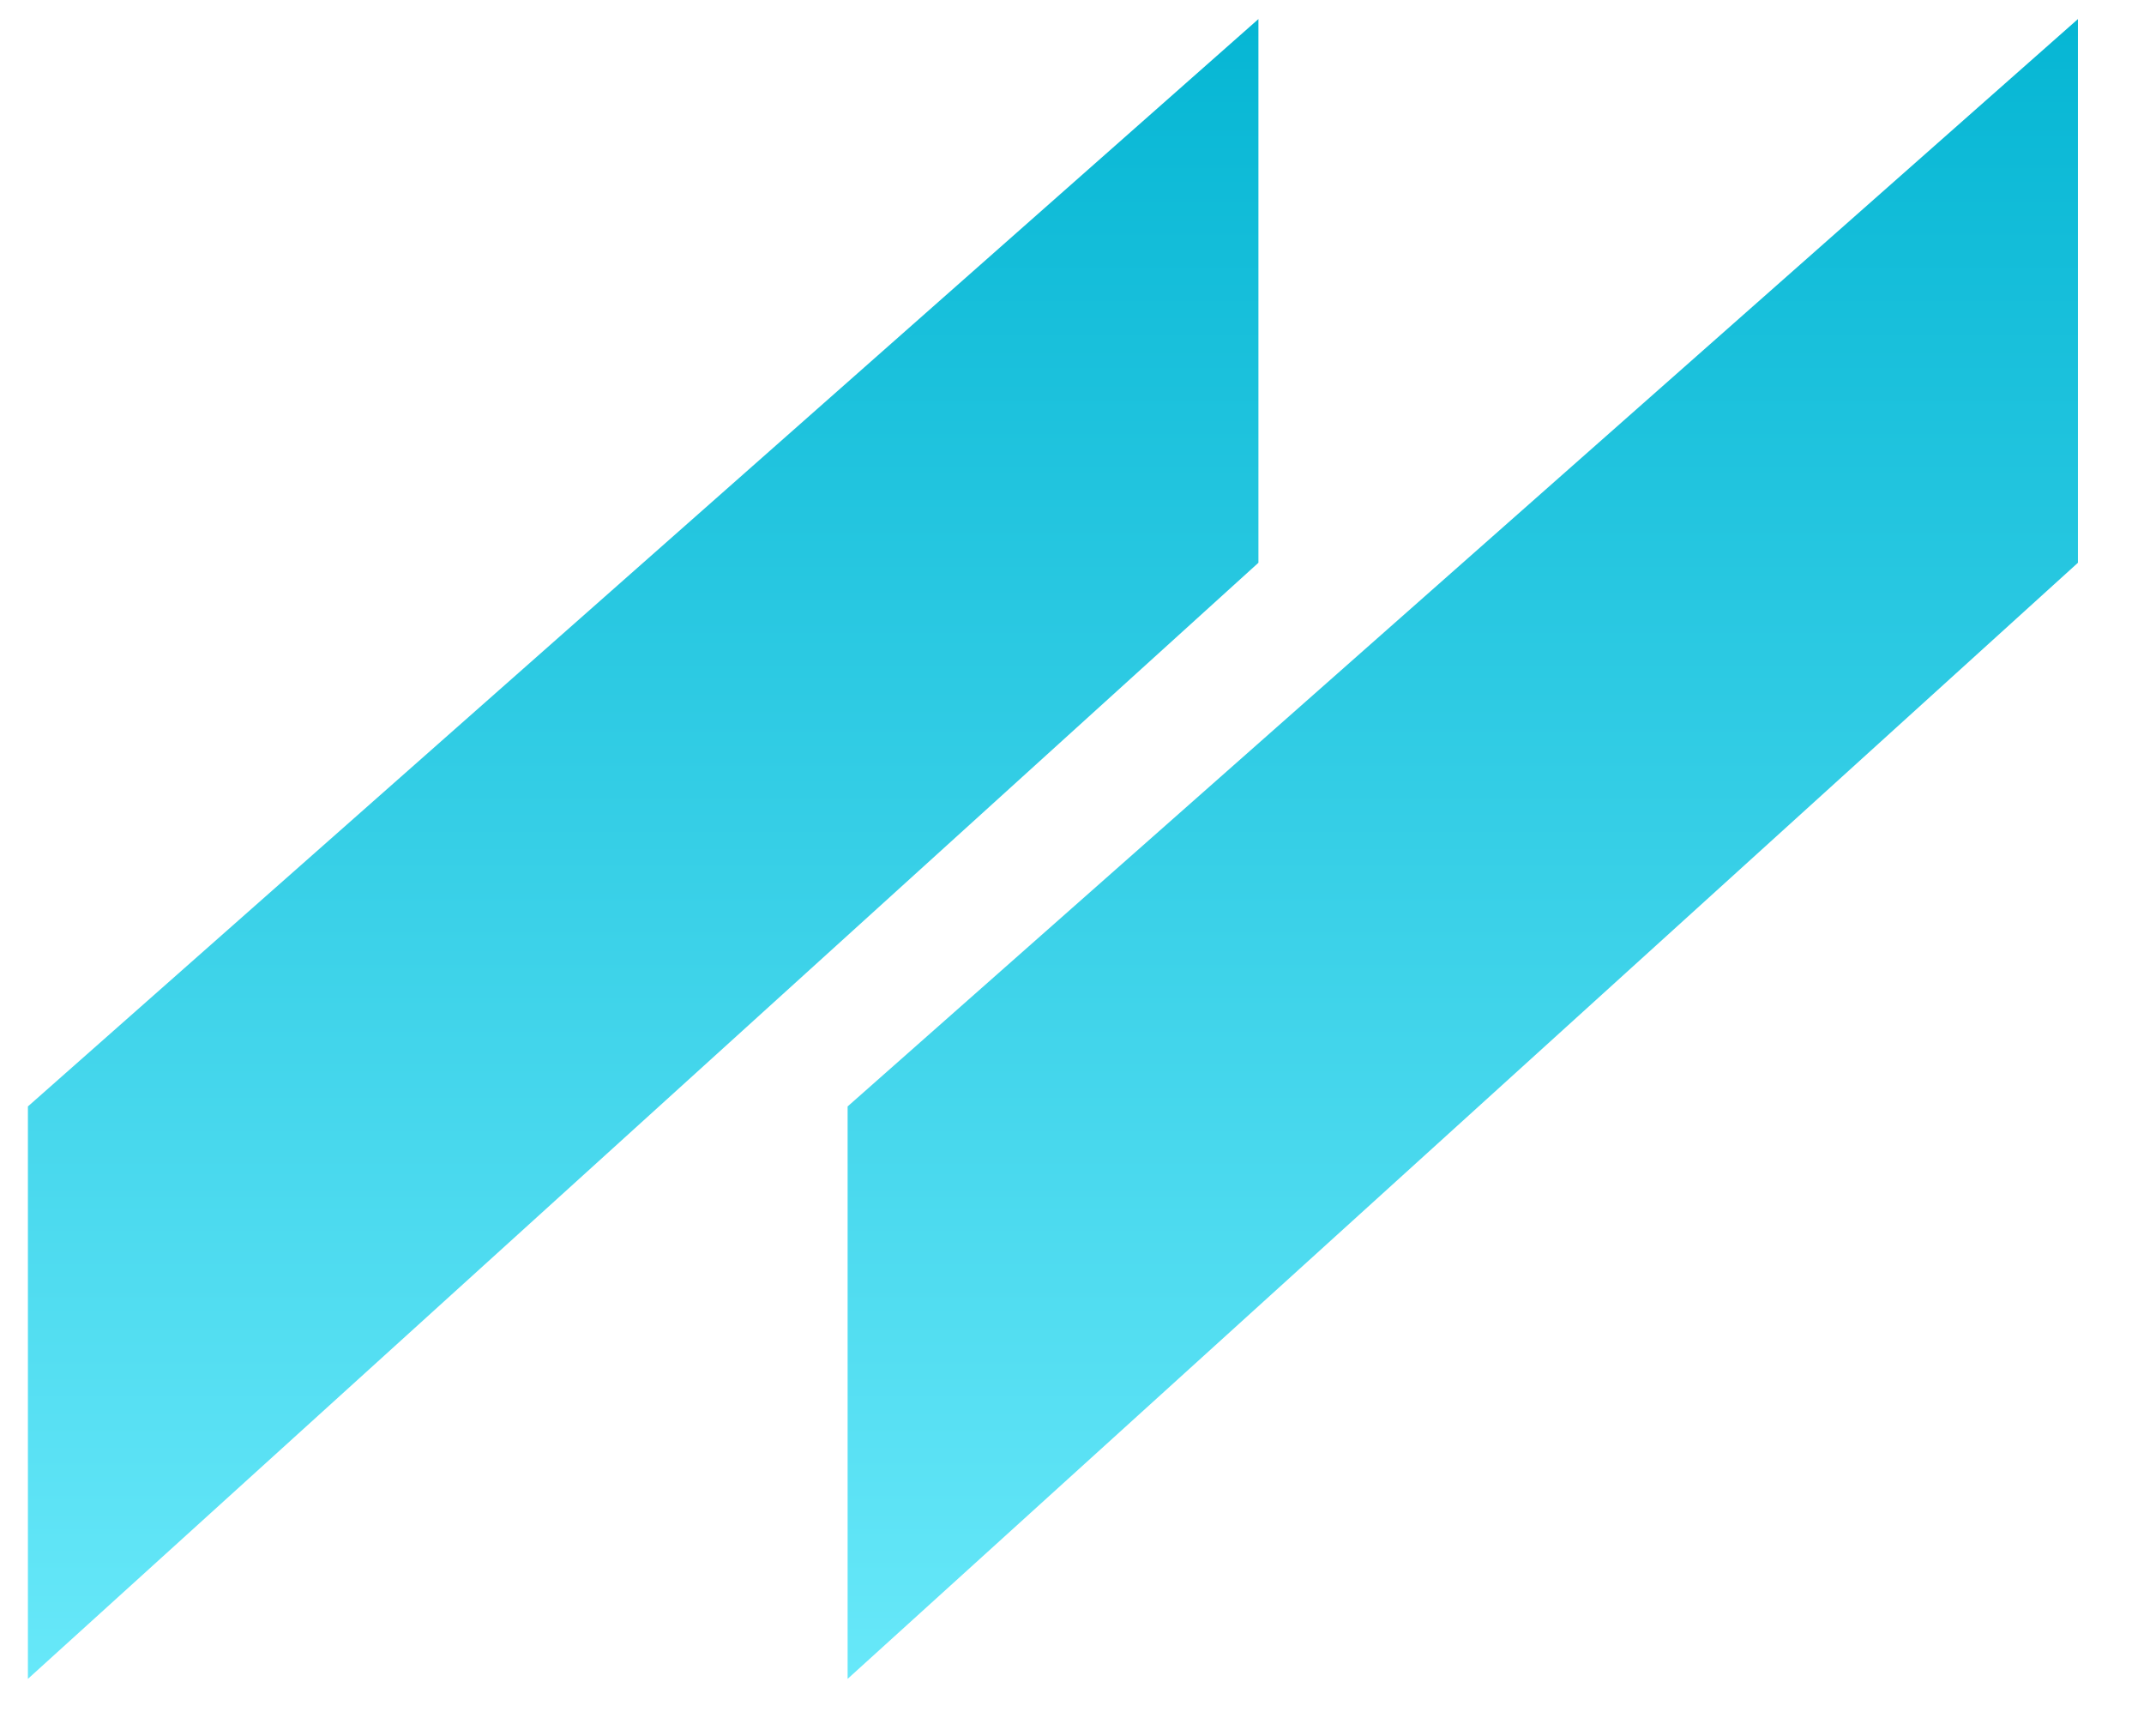
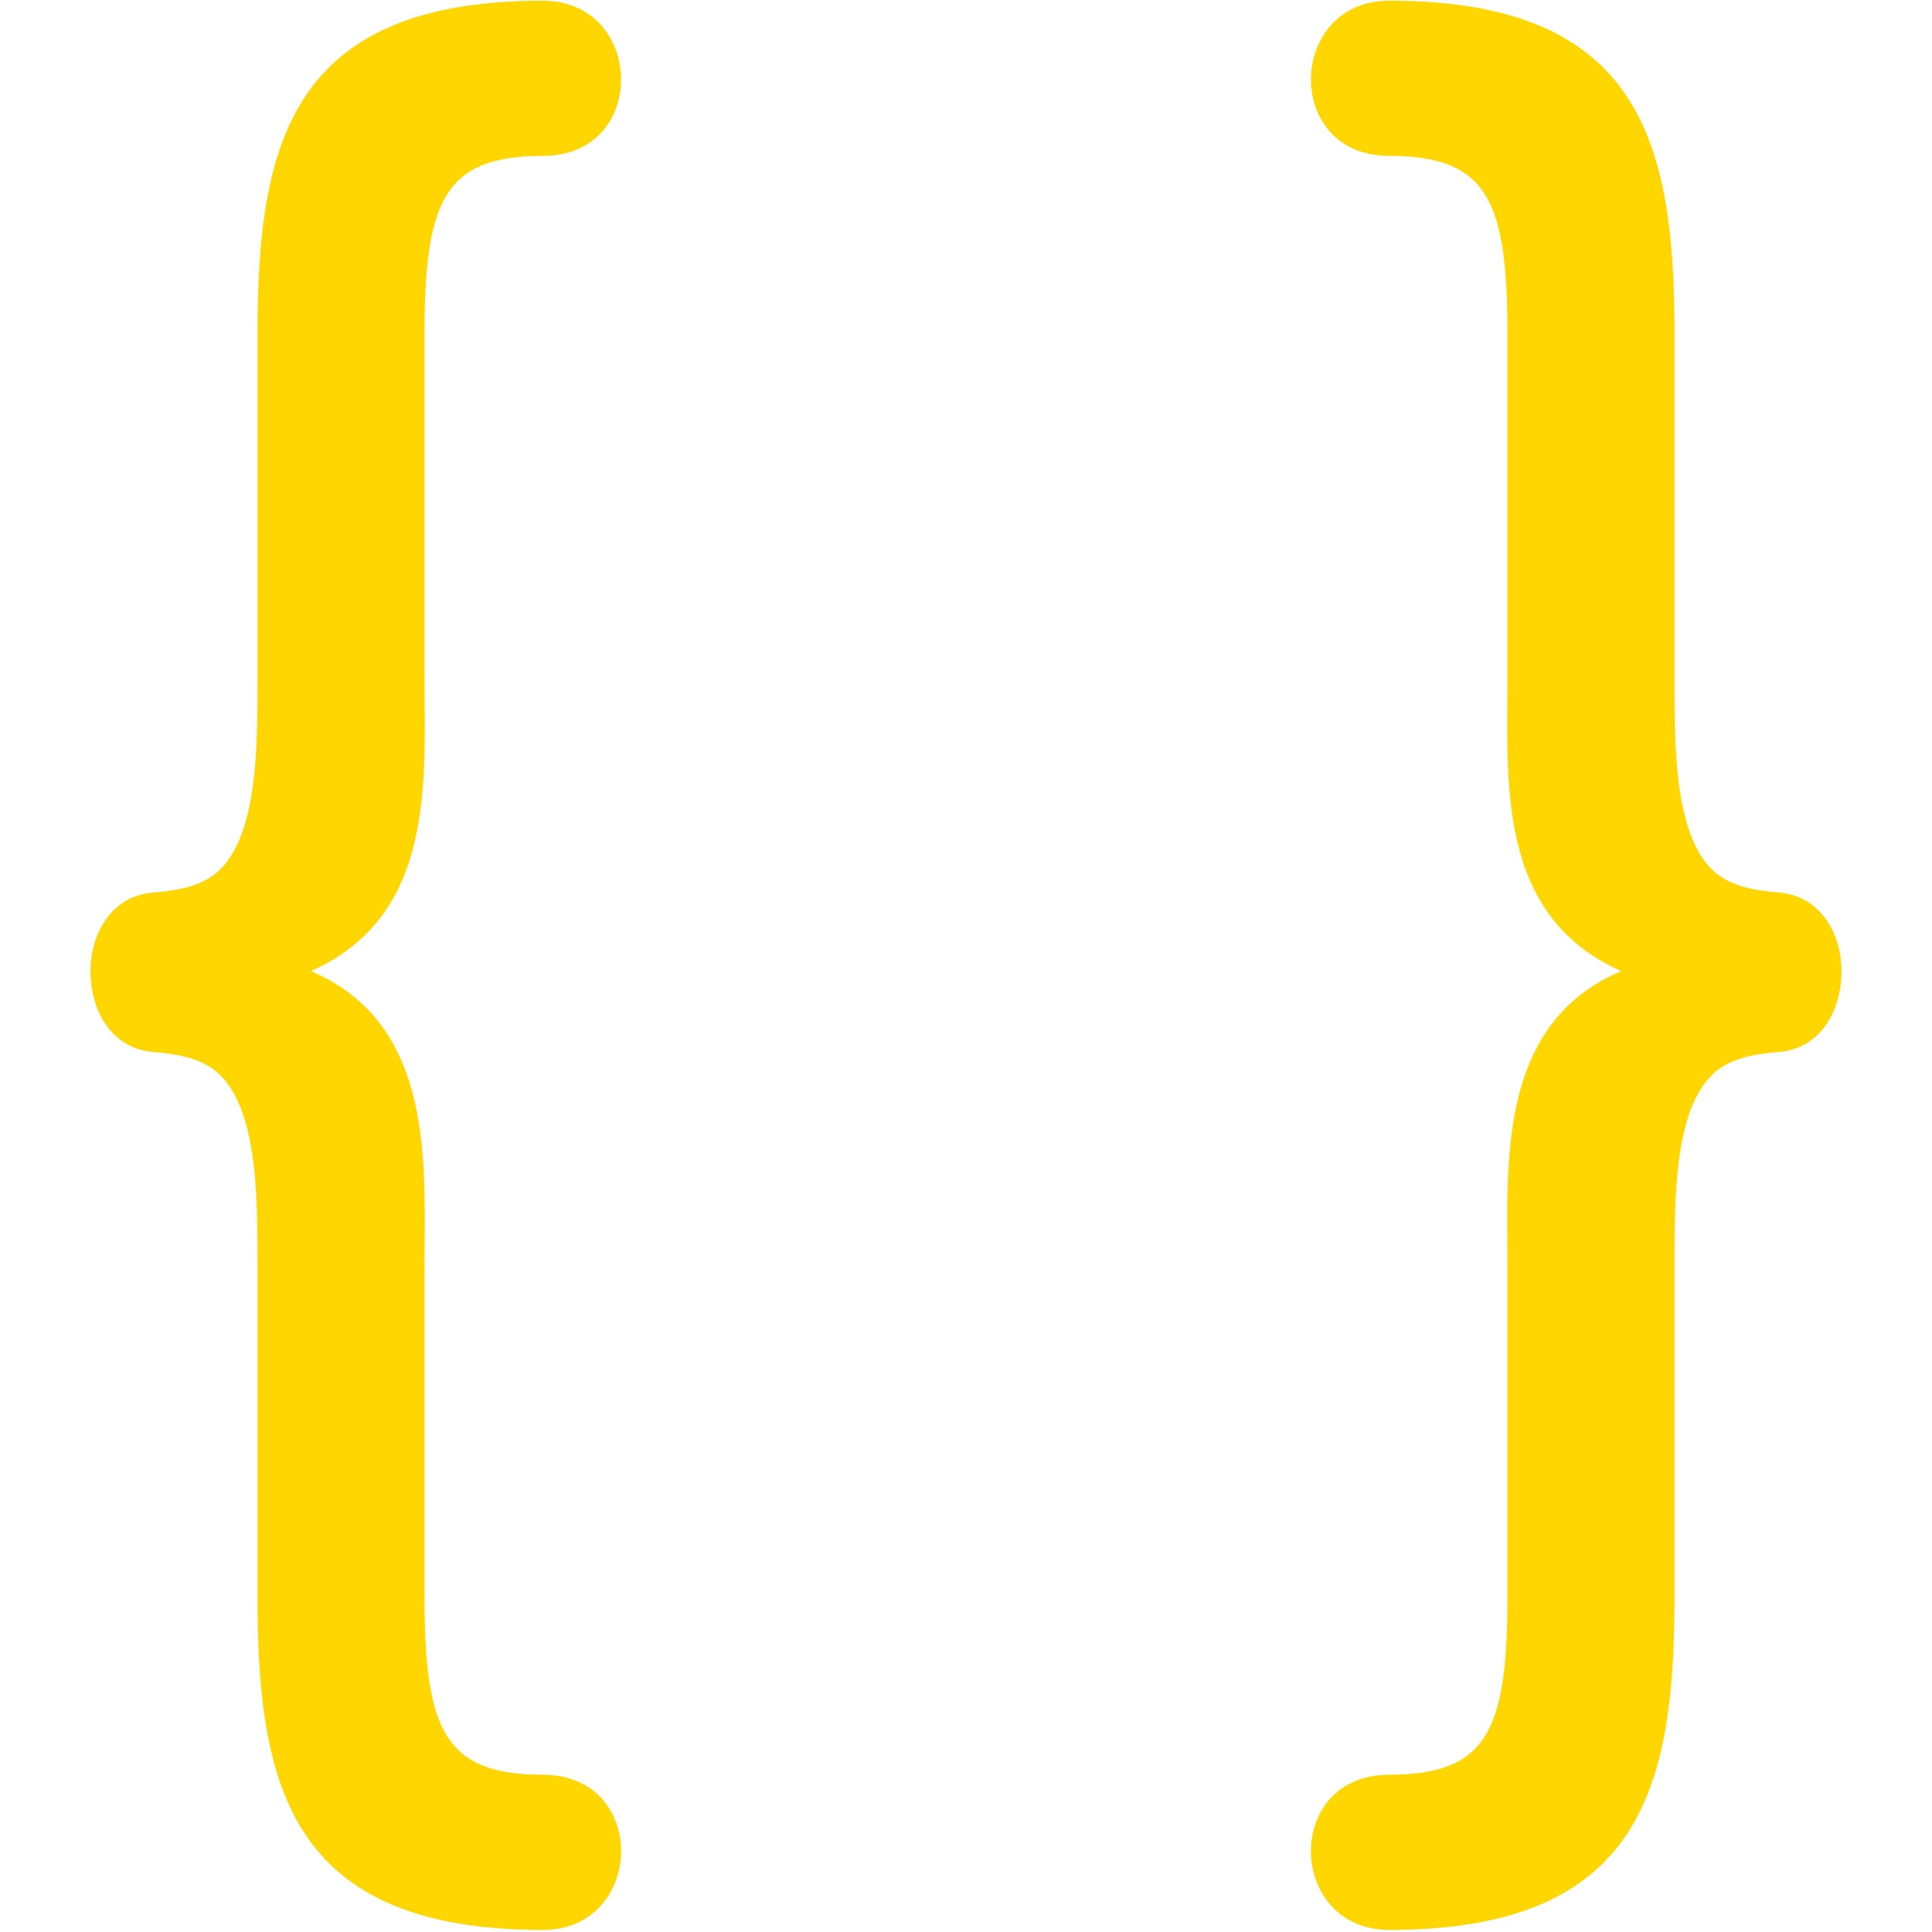
- <svg xmlns="http://www.w3.org/2000/svg" xmlns:xlink="http://www.w3.org/1999/xlink" version="1.1" preserveAspectRatio="xMidYMid meet" viewBox="344.564 330.278 111.737 91.218" width="53.87" height="43.61">
-   <defs>
-     <path d="M453.3 331.28L453.3 359.85L388.64 418.5L388.64 388.42L453.3 331.28Z" id="aFZf6T5ED" />
-     <linearGradient id="gradientb2ThqnP5Op" gradientUnits="userSpaceOnUse" x1="420.97" y1="331.28" x2="420.97" y2="418.5">
-       <stop style="stop-color: #06b6d4;stop-opacity: 1" offset="0%" />
-       <stop style="stop-color: #67e8f9;stop-opacity: 1" offset="100%" />
-     </linearGradient>
-     <path d="M410.23 331.28L410.23 359.85L345.56 418.5L345.56 388.42L410.23 331.28Z" id="a9fehgwfM" />
-     <linearGradient id="gradientk1wNV9Ostb" gradientUnits="userSpaceOnUse" x1="377.89" y1="331.28" x2="377.89" y2="418.5">
-       <stop style="stop-color: #06b6d4;stop-opacity: 1" offset="0%" />
-       <stop style="stop-color: #67e8f9;stop-opacity: 1" offset="100%" />
-     </linearGradient>
-   </defs>
-   <g>
-     <g>
-       <use xlink:href="#aFZf6T5ED" opacity="1" fill="url(#gradientb2ThqnP5Op)" />
-     </g>
-     <g>
-       <use xlink:href="#a9fehgwfM" opacity="1" fill="url(#gradientk1wNV9Ostb)" />
-     </g>
+ <svg xmlns="http://www.w3.org/2000/svg" version="1.1" x="0px" y="0px" viewBox="0 0 128 128" style="enable-background:new 0 0 128 128;" xml:space="preserve">
+   <g id="_x32_4">
+     <path style="fill:#FFD600;" d="M10.299,59.121c1.69-0.154,3.227-0.461,4.303-1.535c2.459-2.455,2.459-8.133,2.459-12.43V22.141   c0-12.582,2.149-22.095,18.9-22.095c6.762,0,7.069,10.281,0,10.281c-6.607,0-7.837,3.068-7.837,11.969v22.402   c0,7.059,0.769,15.957-7.528,19.64c8.297,3.529,7.528,12.888,7.528,19.793v21.482c0,8.9,1.23,11.969,7.837,11.969   c7.069,0,6.762,10.281,0,10.281c-16.751,0-18.9-9.514-18.9-22.095V83.672c0-4.297,0-9.975-2.459-12.43   c-1.076-1.074-2.613-1.381-4.303-1.535c-2.92-0.152-4.303-2.762-4.303-5.369C5.996,61.883,7.379,59.274,10.299,59.121z    M117.703,69.707c-1.692,0.154-3.227,0.461-4.303,1.535c-2.459,2.455-2.459,8.133-2.459,12.43v22.095   c0,12.582-2.152,22.095-18.9,22.095c-6.762,0-7.069-10.281,0-10.281c6.607,0,7.835-3.068,7.835-11.969V84.131   c0-6.904-0.766-16.263,7.53-19.793c-8.297-3.684-7.53-12.582-7.53-19.64V22.296c0-8.9-1.228-11.969-7.835-11.969   c-7.069,0-6.762-10.281,0-10.281c16.748,0,18.9,9.514,18.9,22.095v23.015c0,4.297,0,9.975,2.459,12.43   c1.076,1.074,2.611,1.381,4.303,1.535c2.918,0.152,4.301,2.762,4.301,5.217C122.004,66.945,120.621,69.555,117.703,69.707z" />
  </g>
+   <g id="Layer_1">
+ </g>
</svg>
